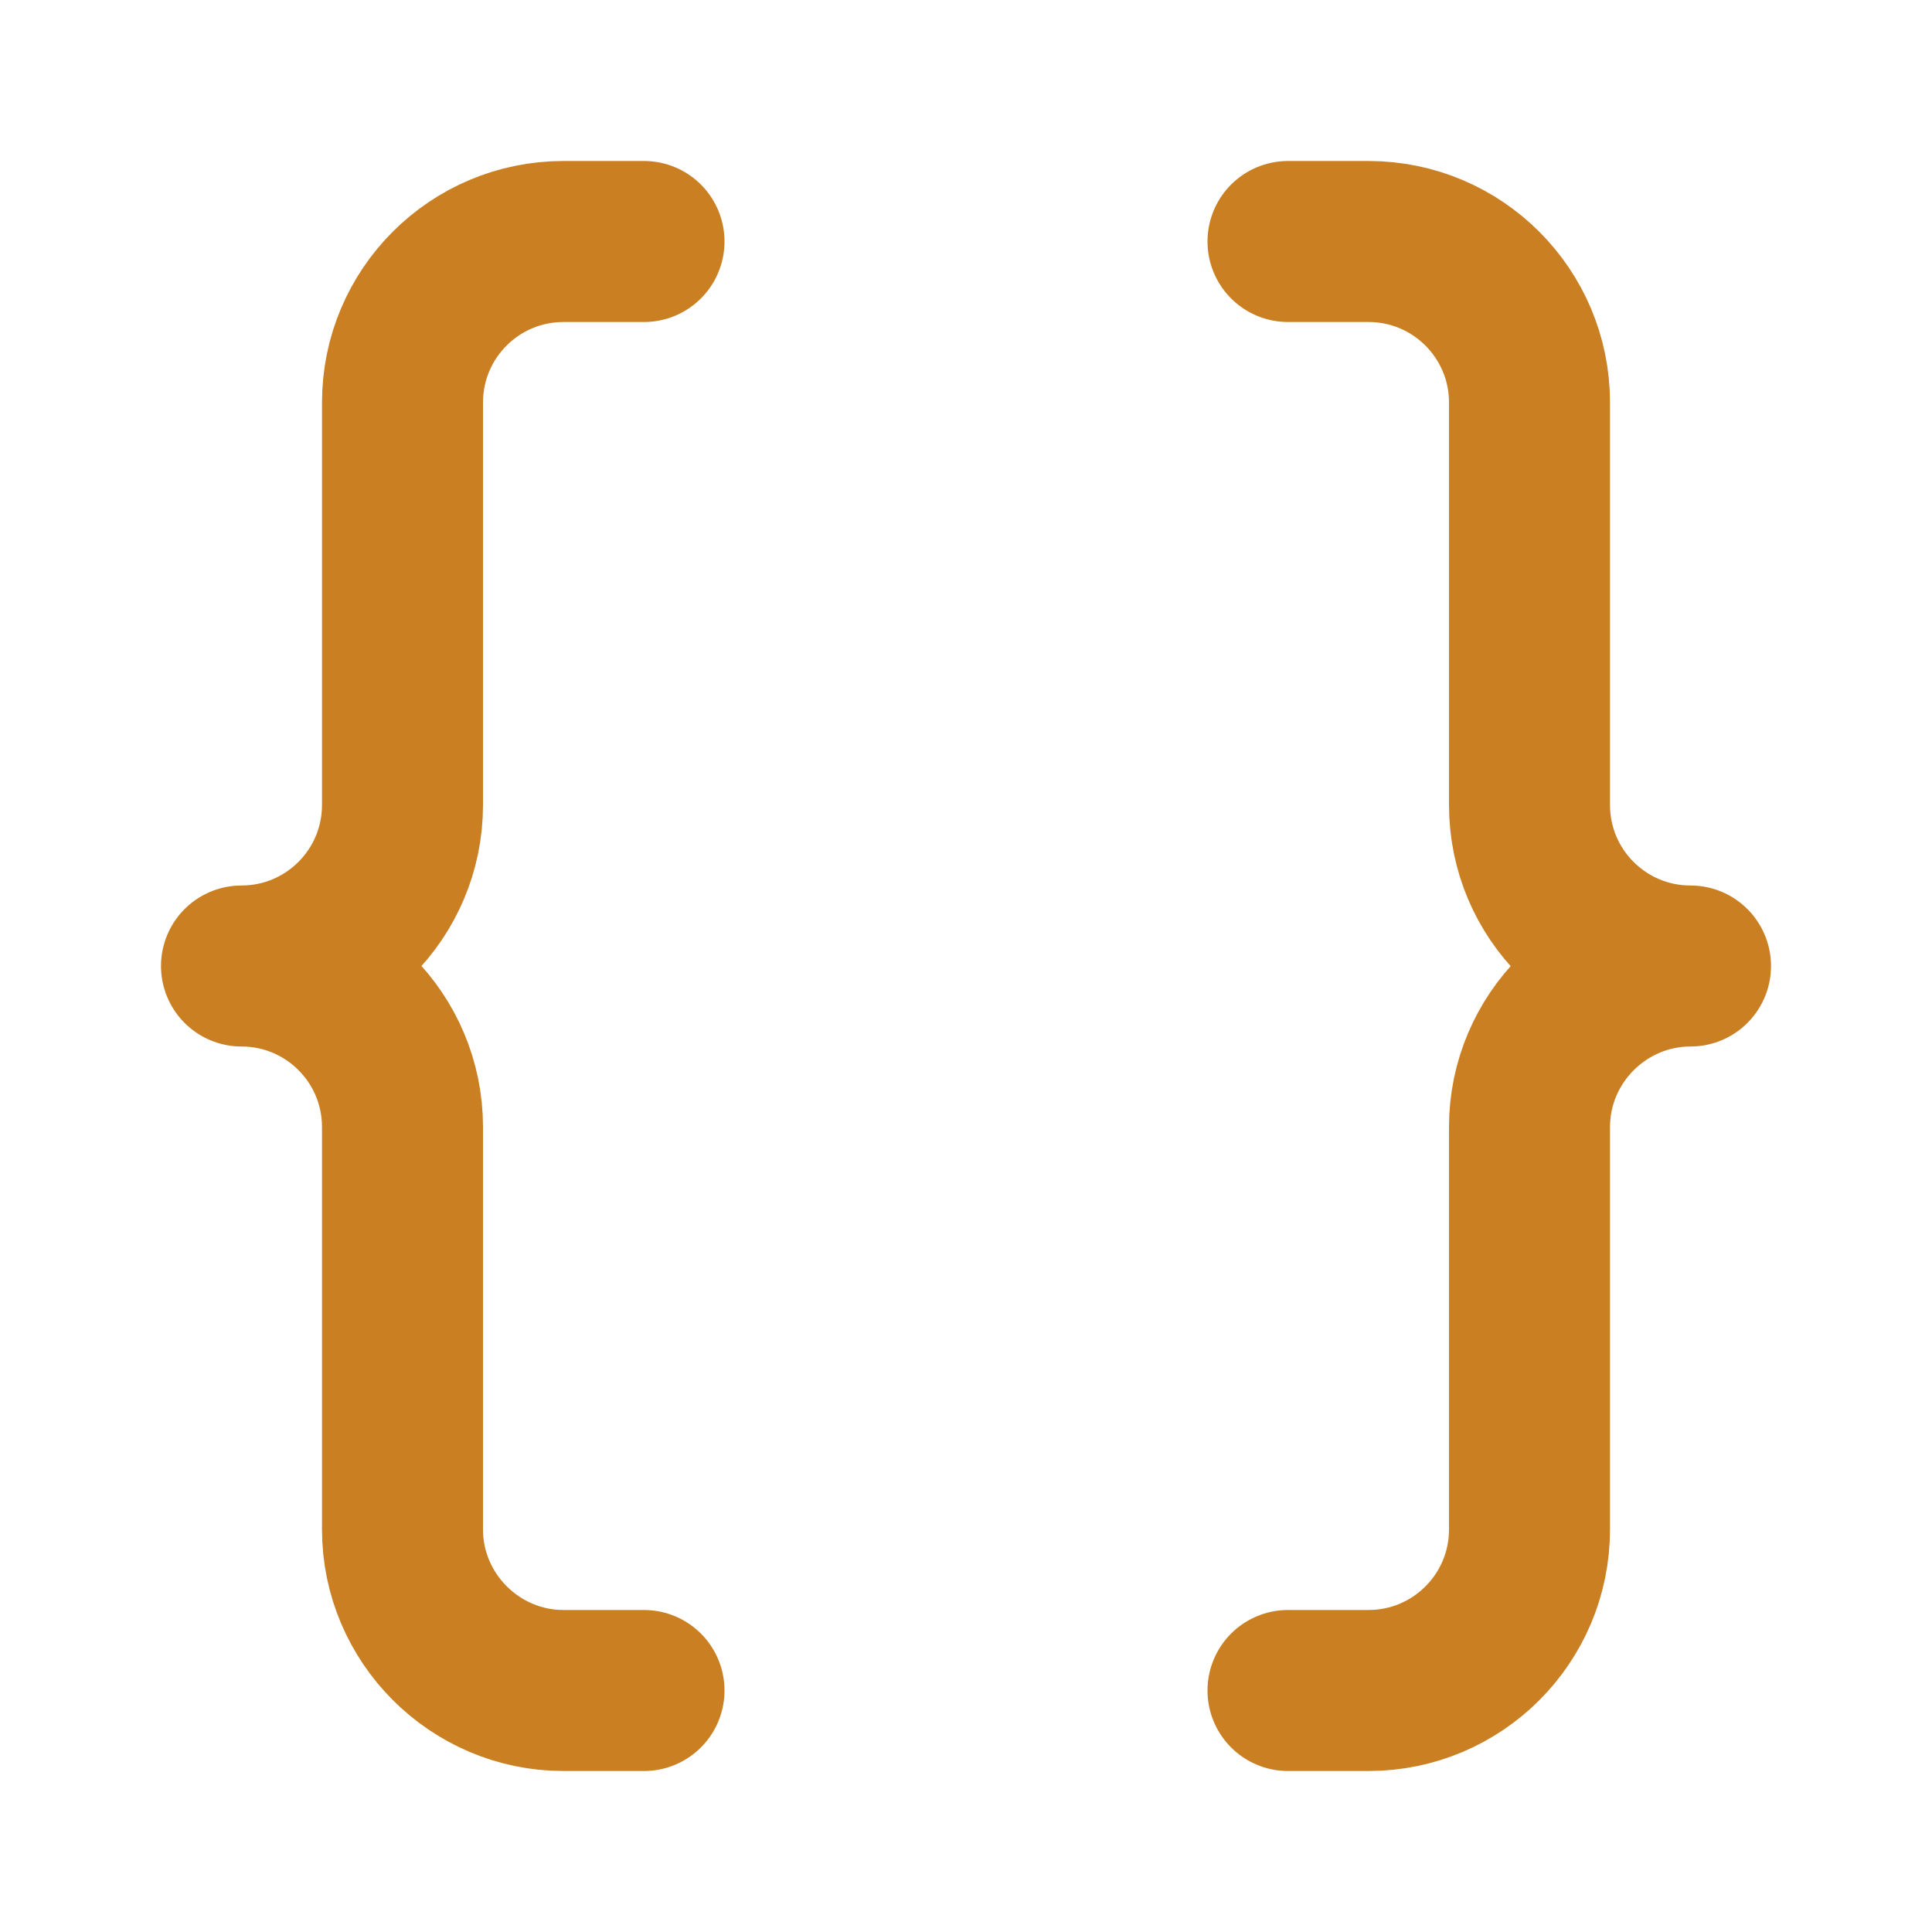
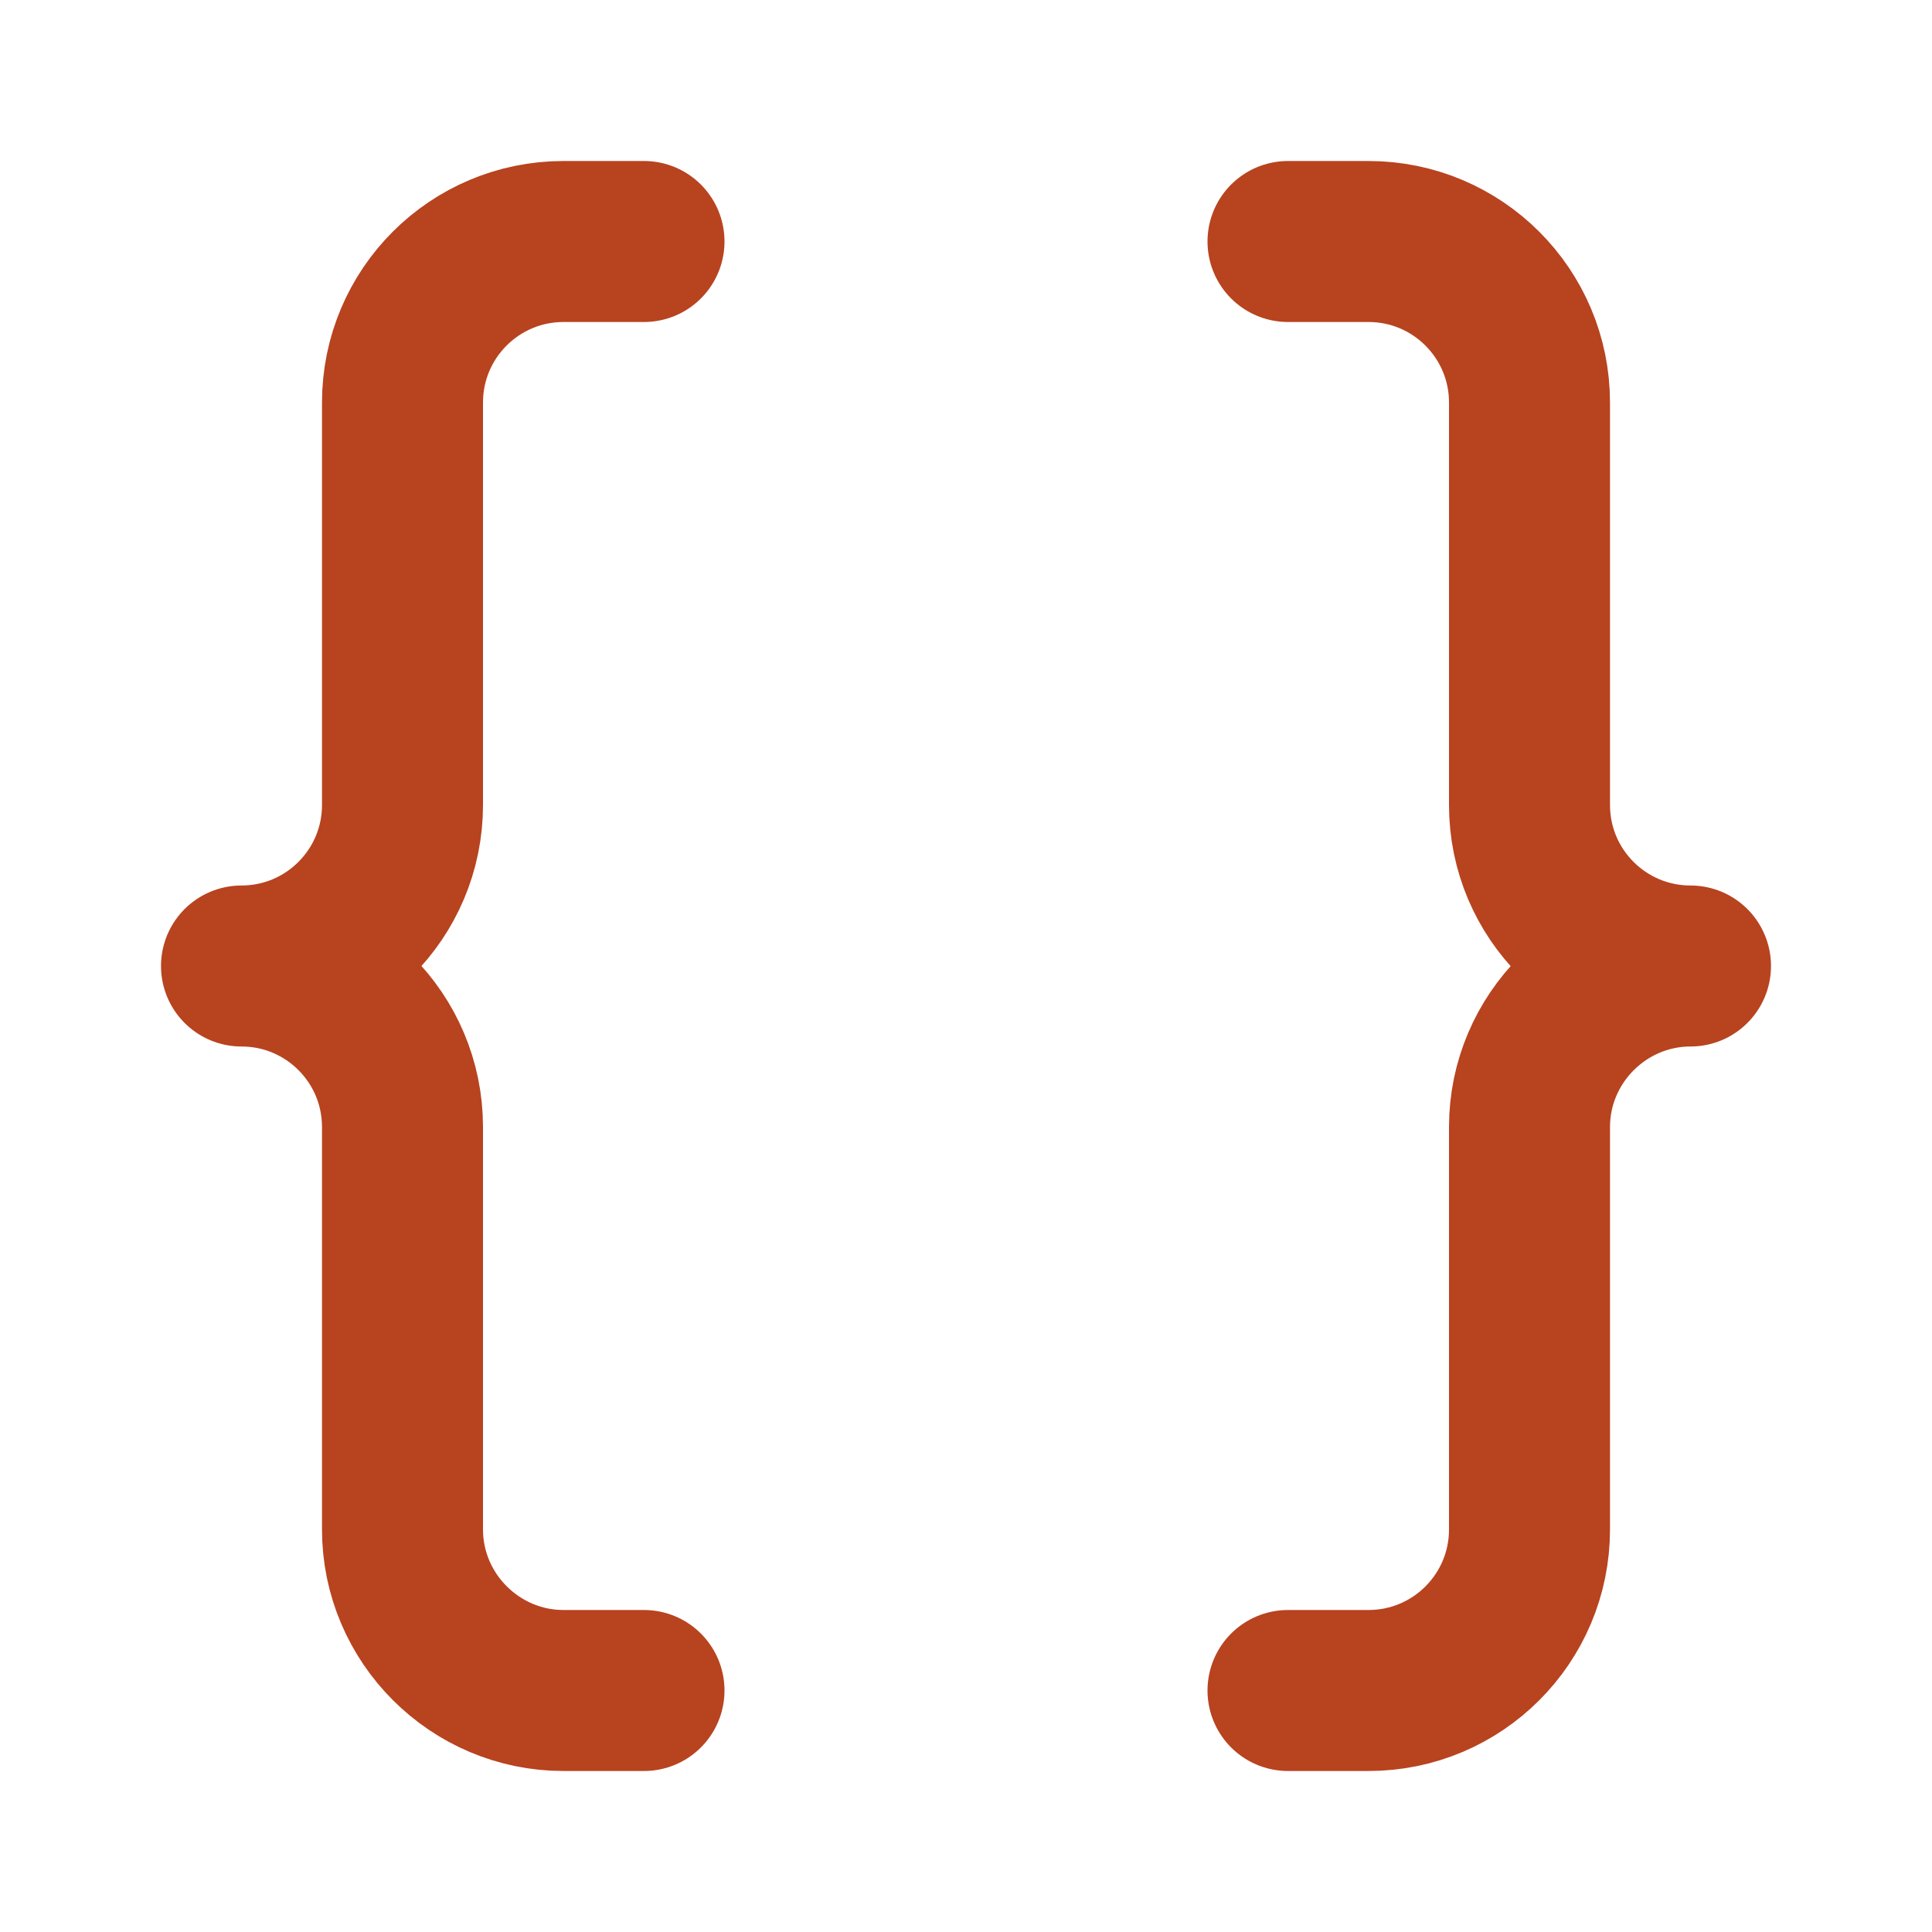
- <svg xmlns="http://www.w3.org/2000/svg" width="28" height="28" viewBox="0 0 24 24" fill="none" stroke="#C97F22" stroke-width="2" stroke-linecap="round" stroke-linejoin="round">
+ <svg xmlns="http://www.w3.org/2000/svg" width="28" height="28" viewBox="0 0 24 24" fill="none" stroke="#B8431F" stroke-width="2" stroke-linecap="round" stroke-linejoin="round">
  <path d="M8 3H7a2 2 0 0 0-2 2v5a2 2 0 0 1-2 2 2 2 0 0 1 2 2v5c0 1.1.9 2 2 2h1" />
  <path d="M16 21h1a2 2 0 0 0 2-2v-5c0-1.1.9-2 2-2a2 2 0 0 1-2-2V5a2 2 0 0 0-2-2h-1" />
</svg>
